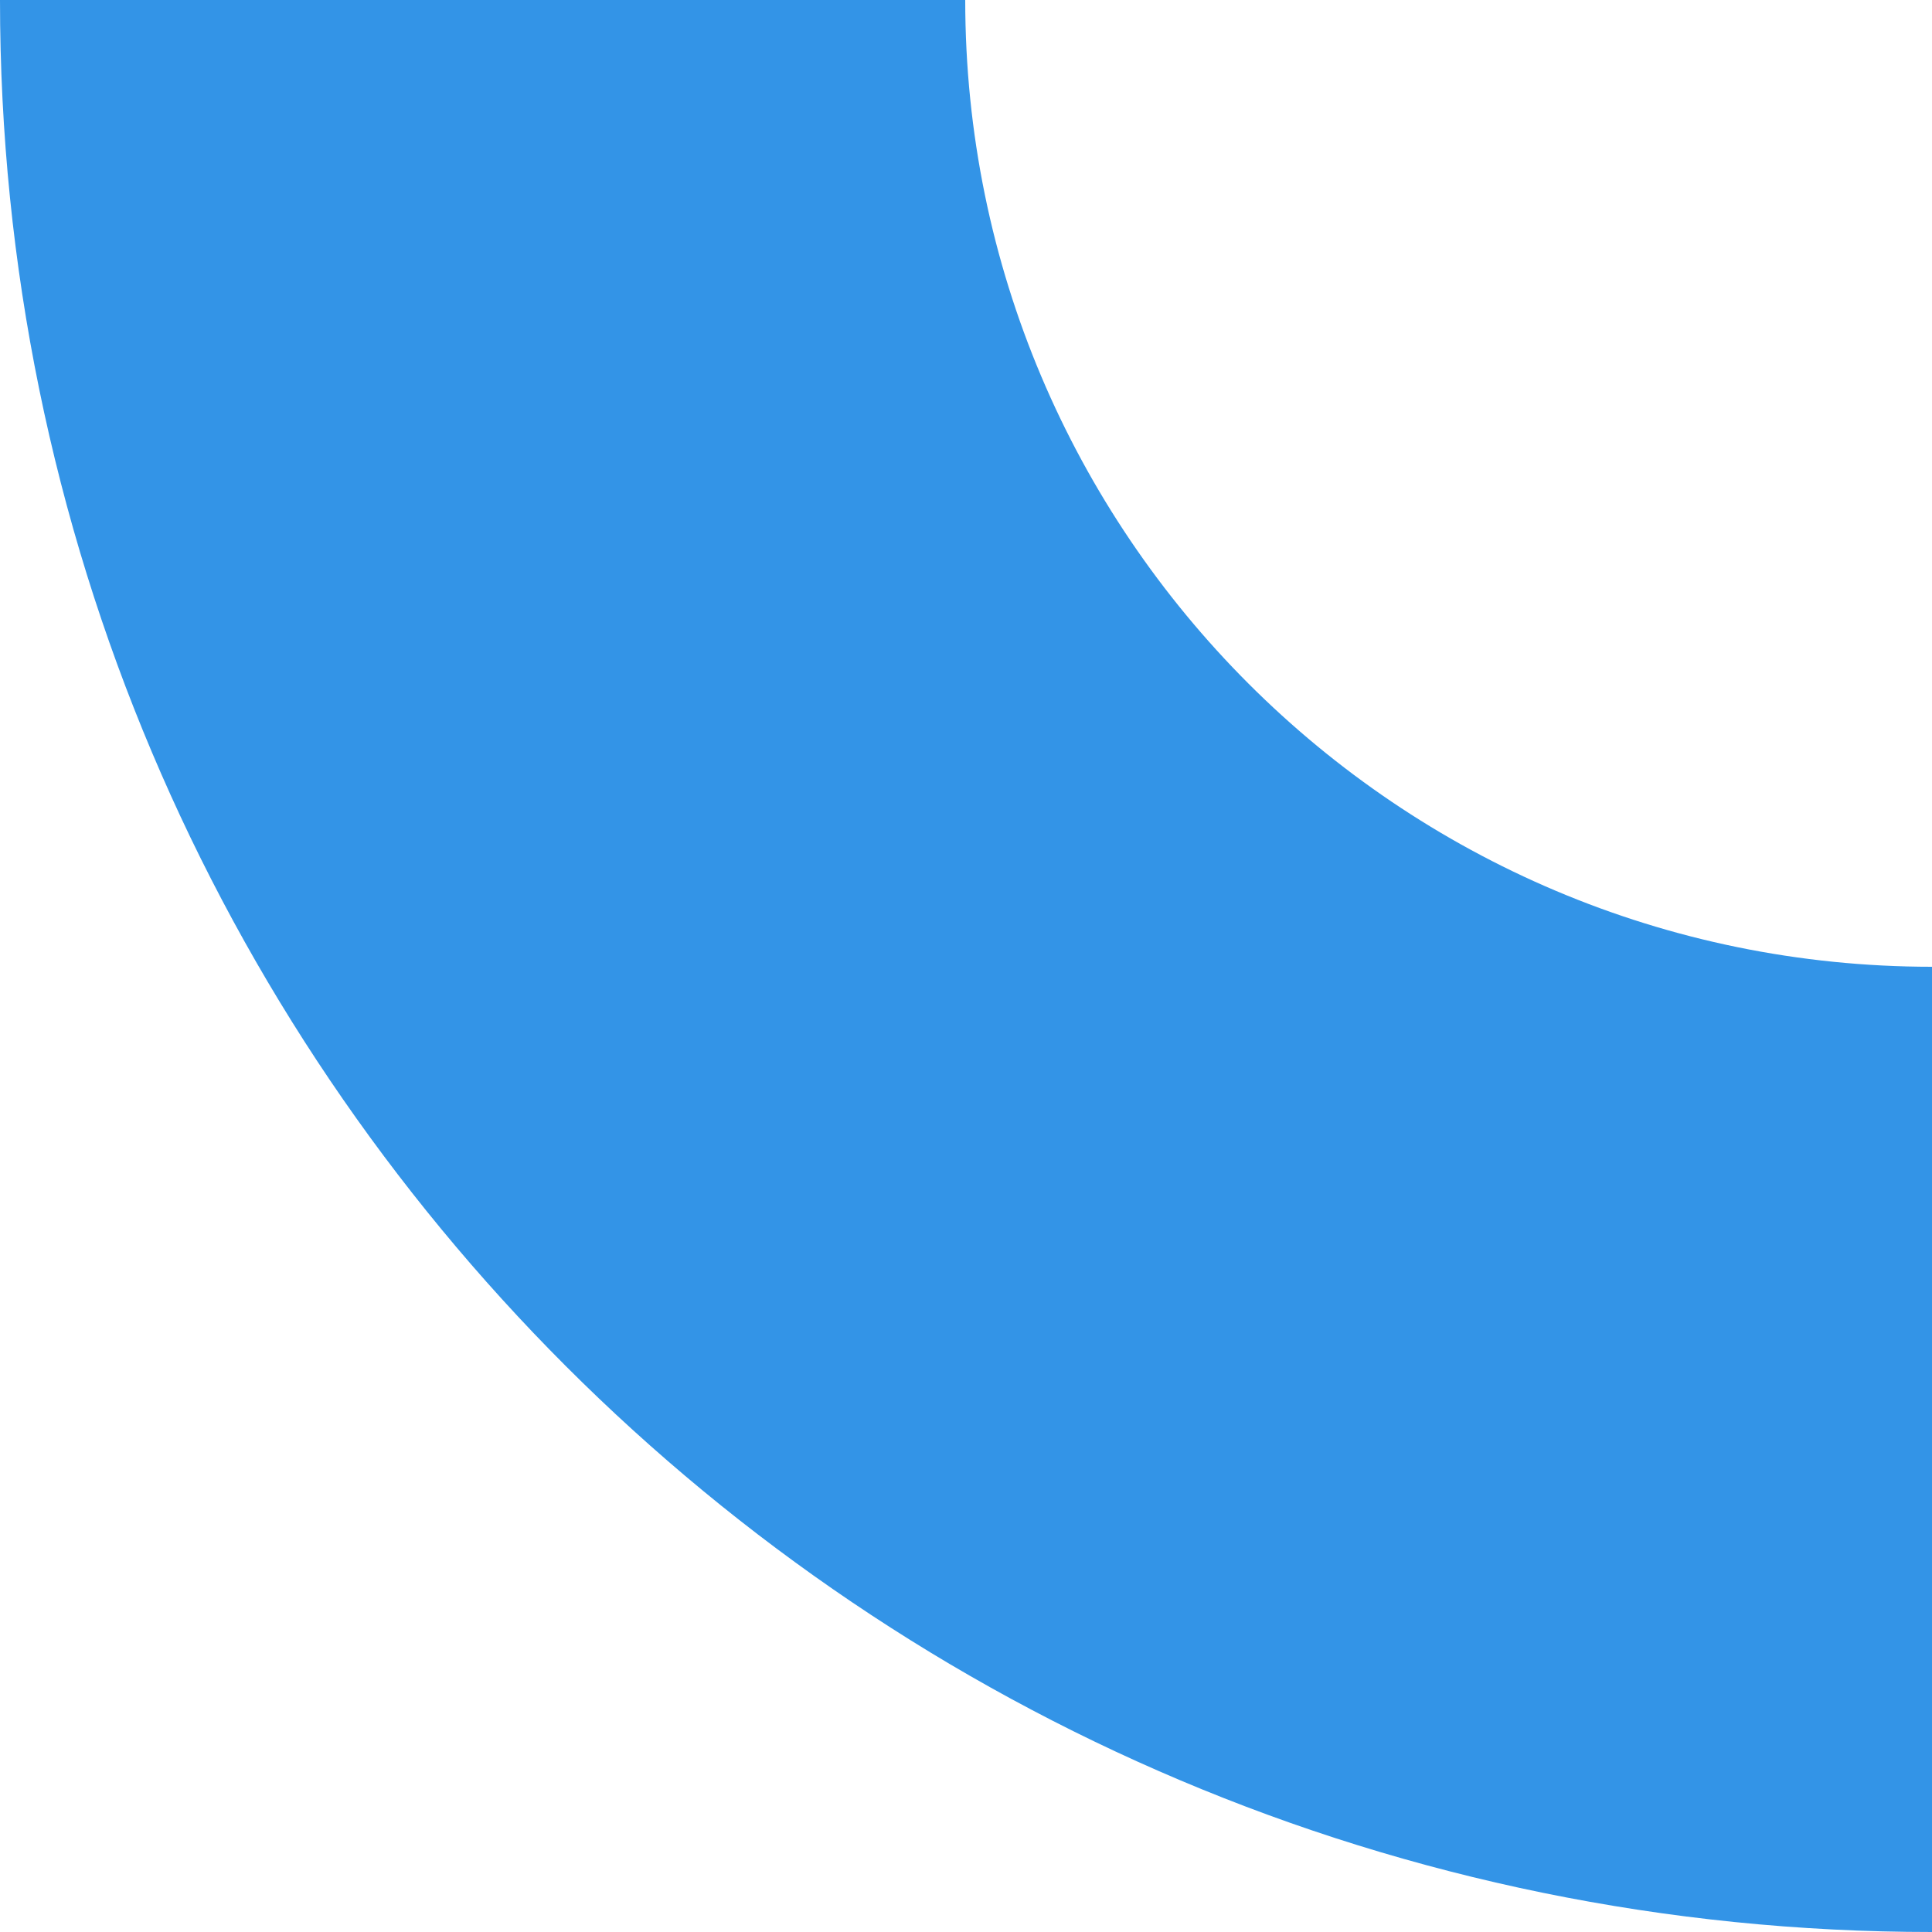
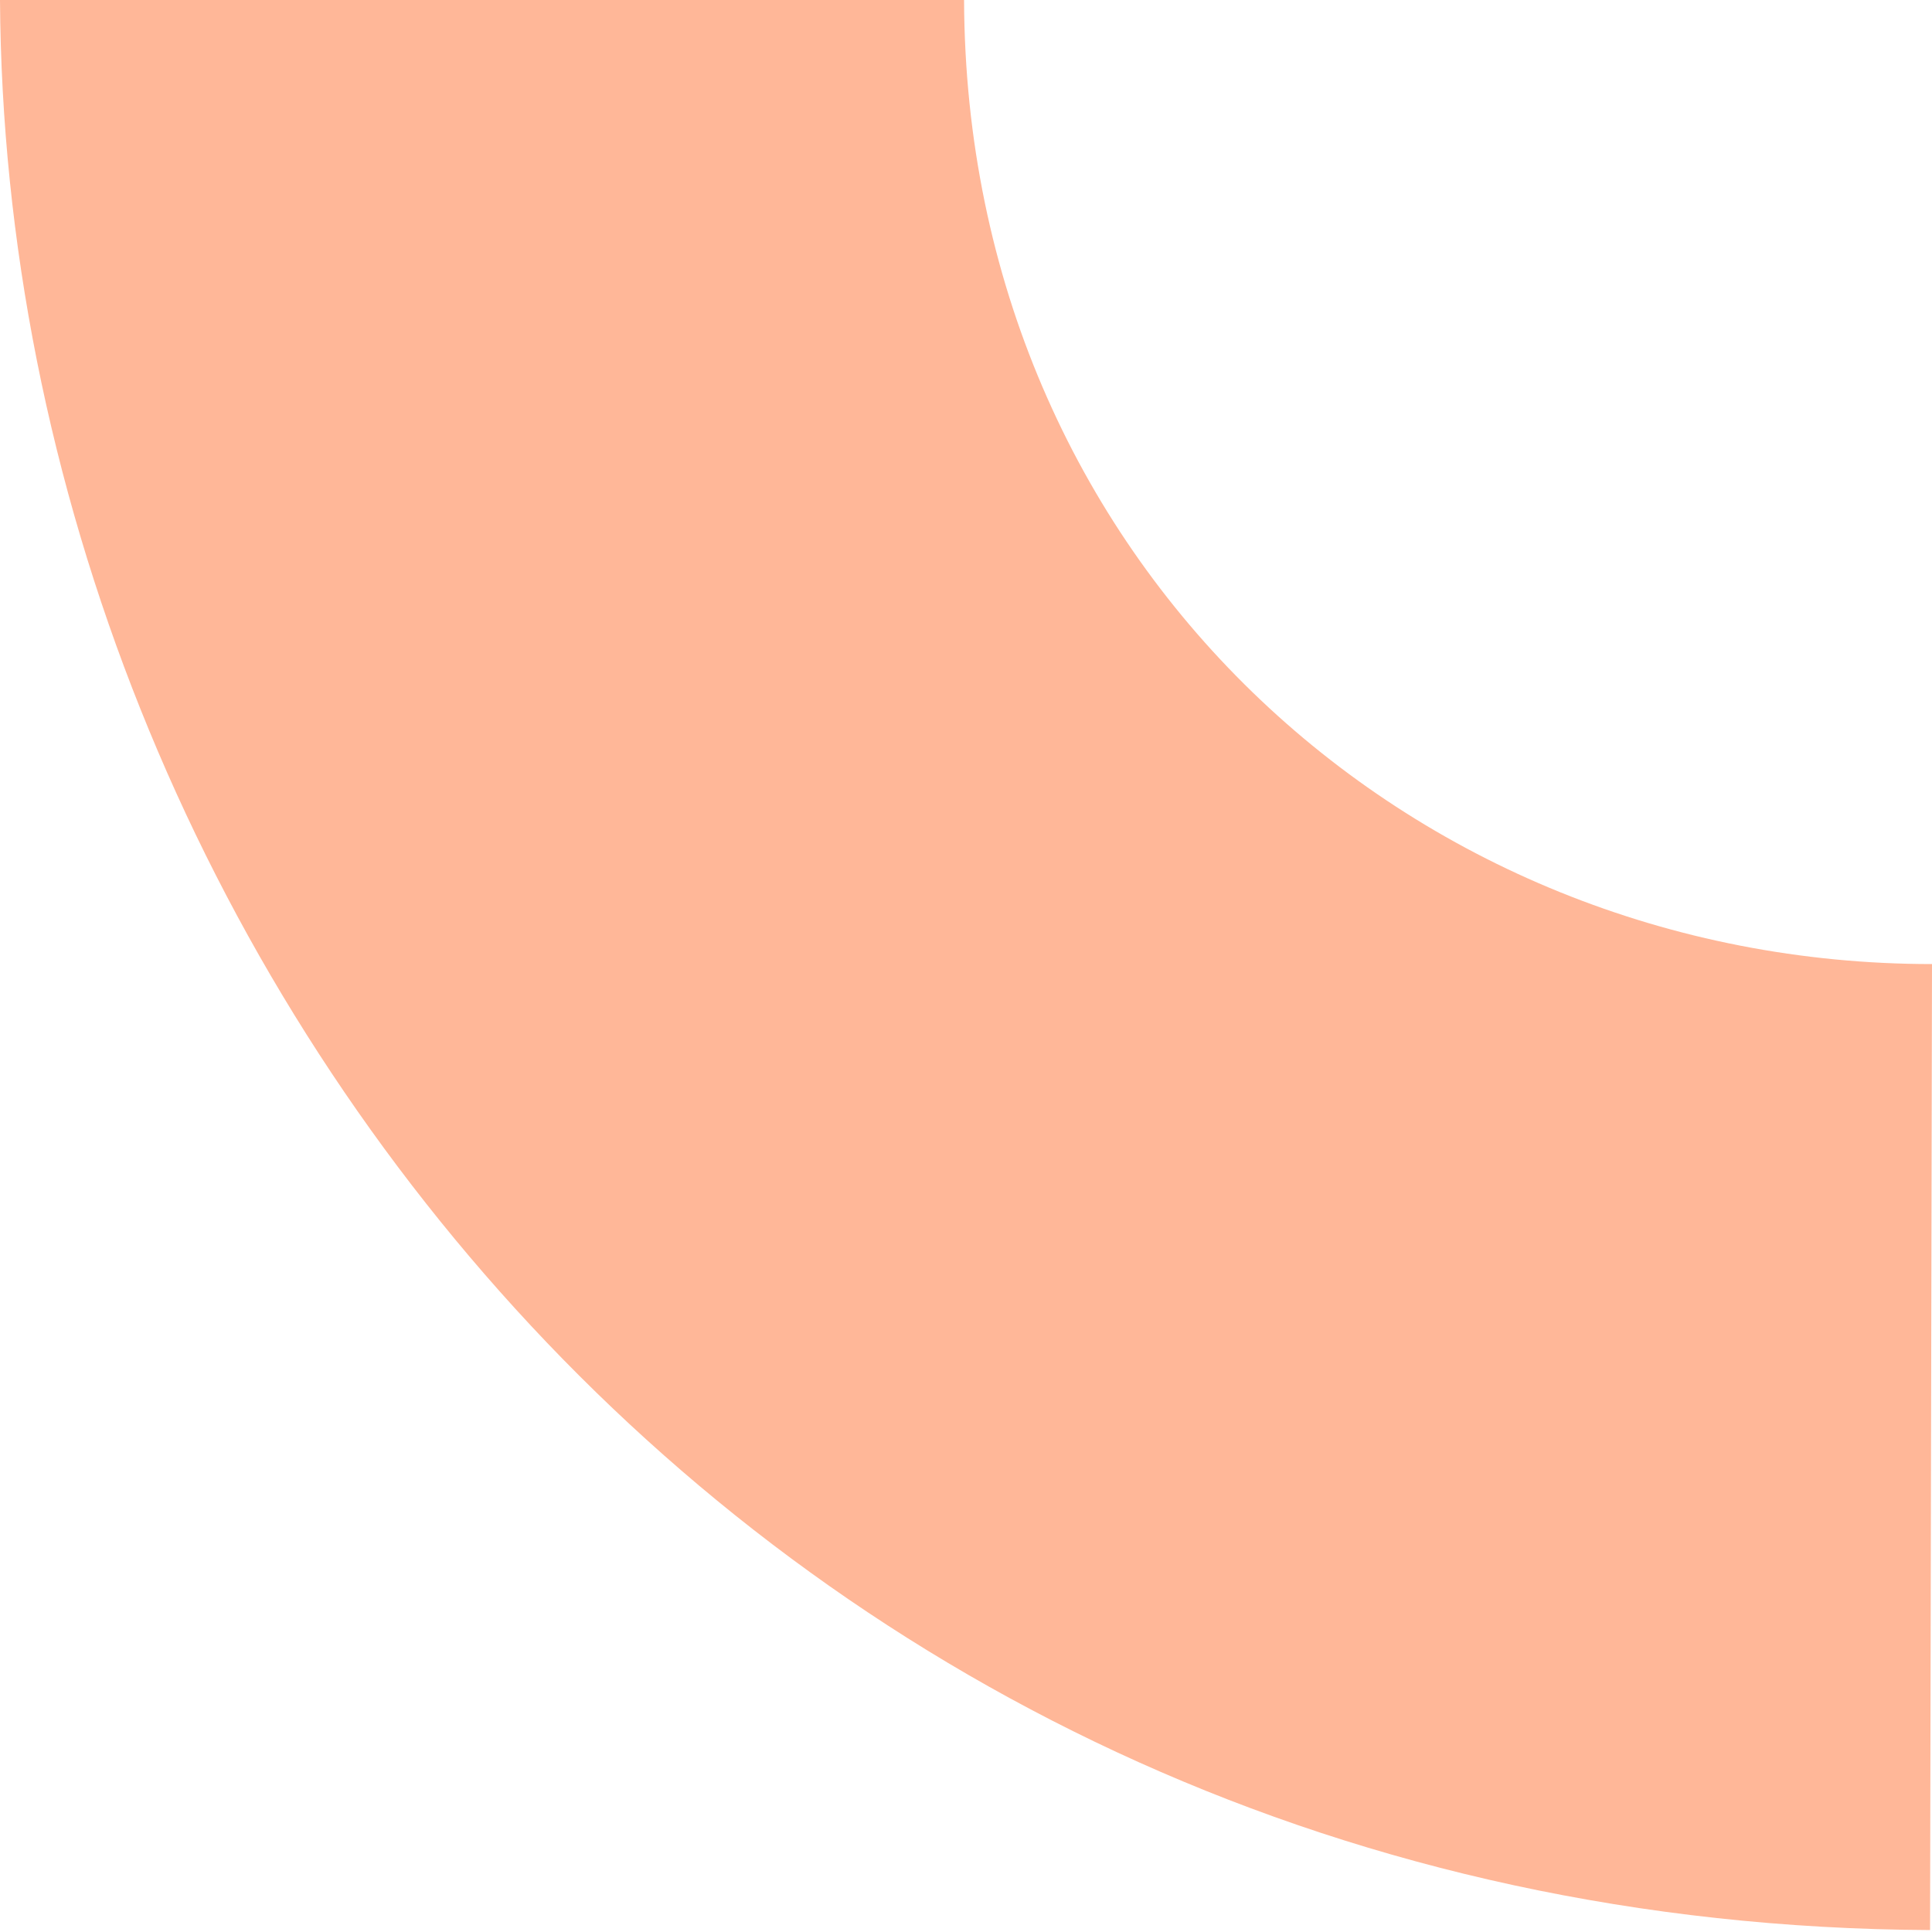
- <svg xmlns="http://www.w3.org/2000/svg" width="10px" height="10px" viewBox="0 0 10 10" version="1.1">
+ <svg xmlns="http://www.w3.org/2000/svg" width="1px" height="1px" viewBox="0 0 1 1" version="1.1">
  <defs />
  <g id="Page-1" stroke="none" stroke-width="1" fill="none" fill-rule="evenodd">
-     <g id="11" fill-rule="nonzero" fill="#3394E7">
-       <path d="M10,10 L8.8817842e-16,10 L-3.36468379e-16,0 C5.523,0 10,4.477 10,10 Z M5.004,10 C5.004,7.237 2.763,4.996 -1.68678293e-16,4.996 L4.4408921e-16,10 L5.004,10 Z" id="Combined-Shape" style="mix-blend-mode: multiply;" transform="translate(5, 5) scale(-1, -1) translate(-5, -5) " />
+     <g id="11" fill="#FFB798">
+       <path d="M-2.94209102e-15,0 C0.003,0.501 0.397,0.996 0.999,0.999 L1,0.499 C0.729,0.499 0.5,0.29 0.499,2.10942375e-14 L-2.94209102e-15,0 Z" id="Path" />
    </g>
  </g>
</svg>
